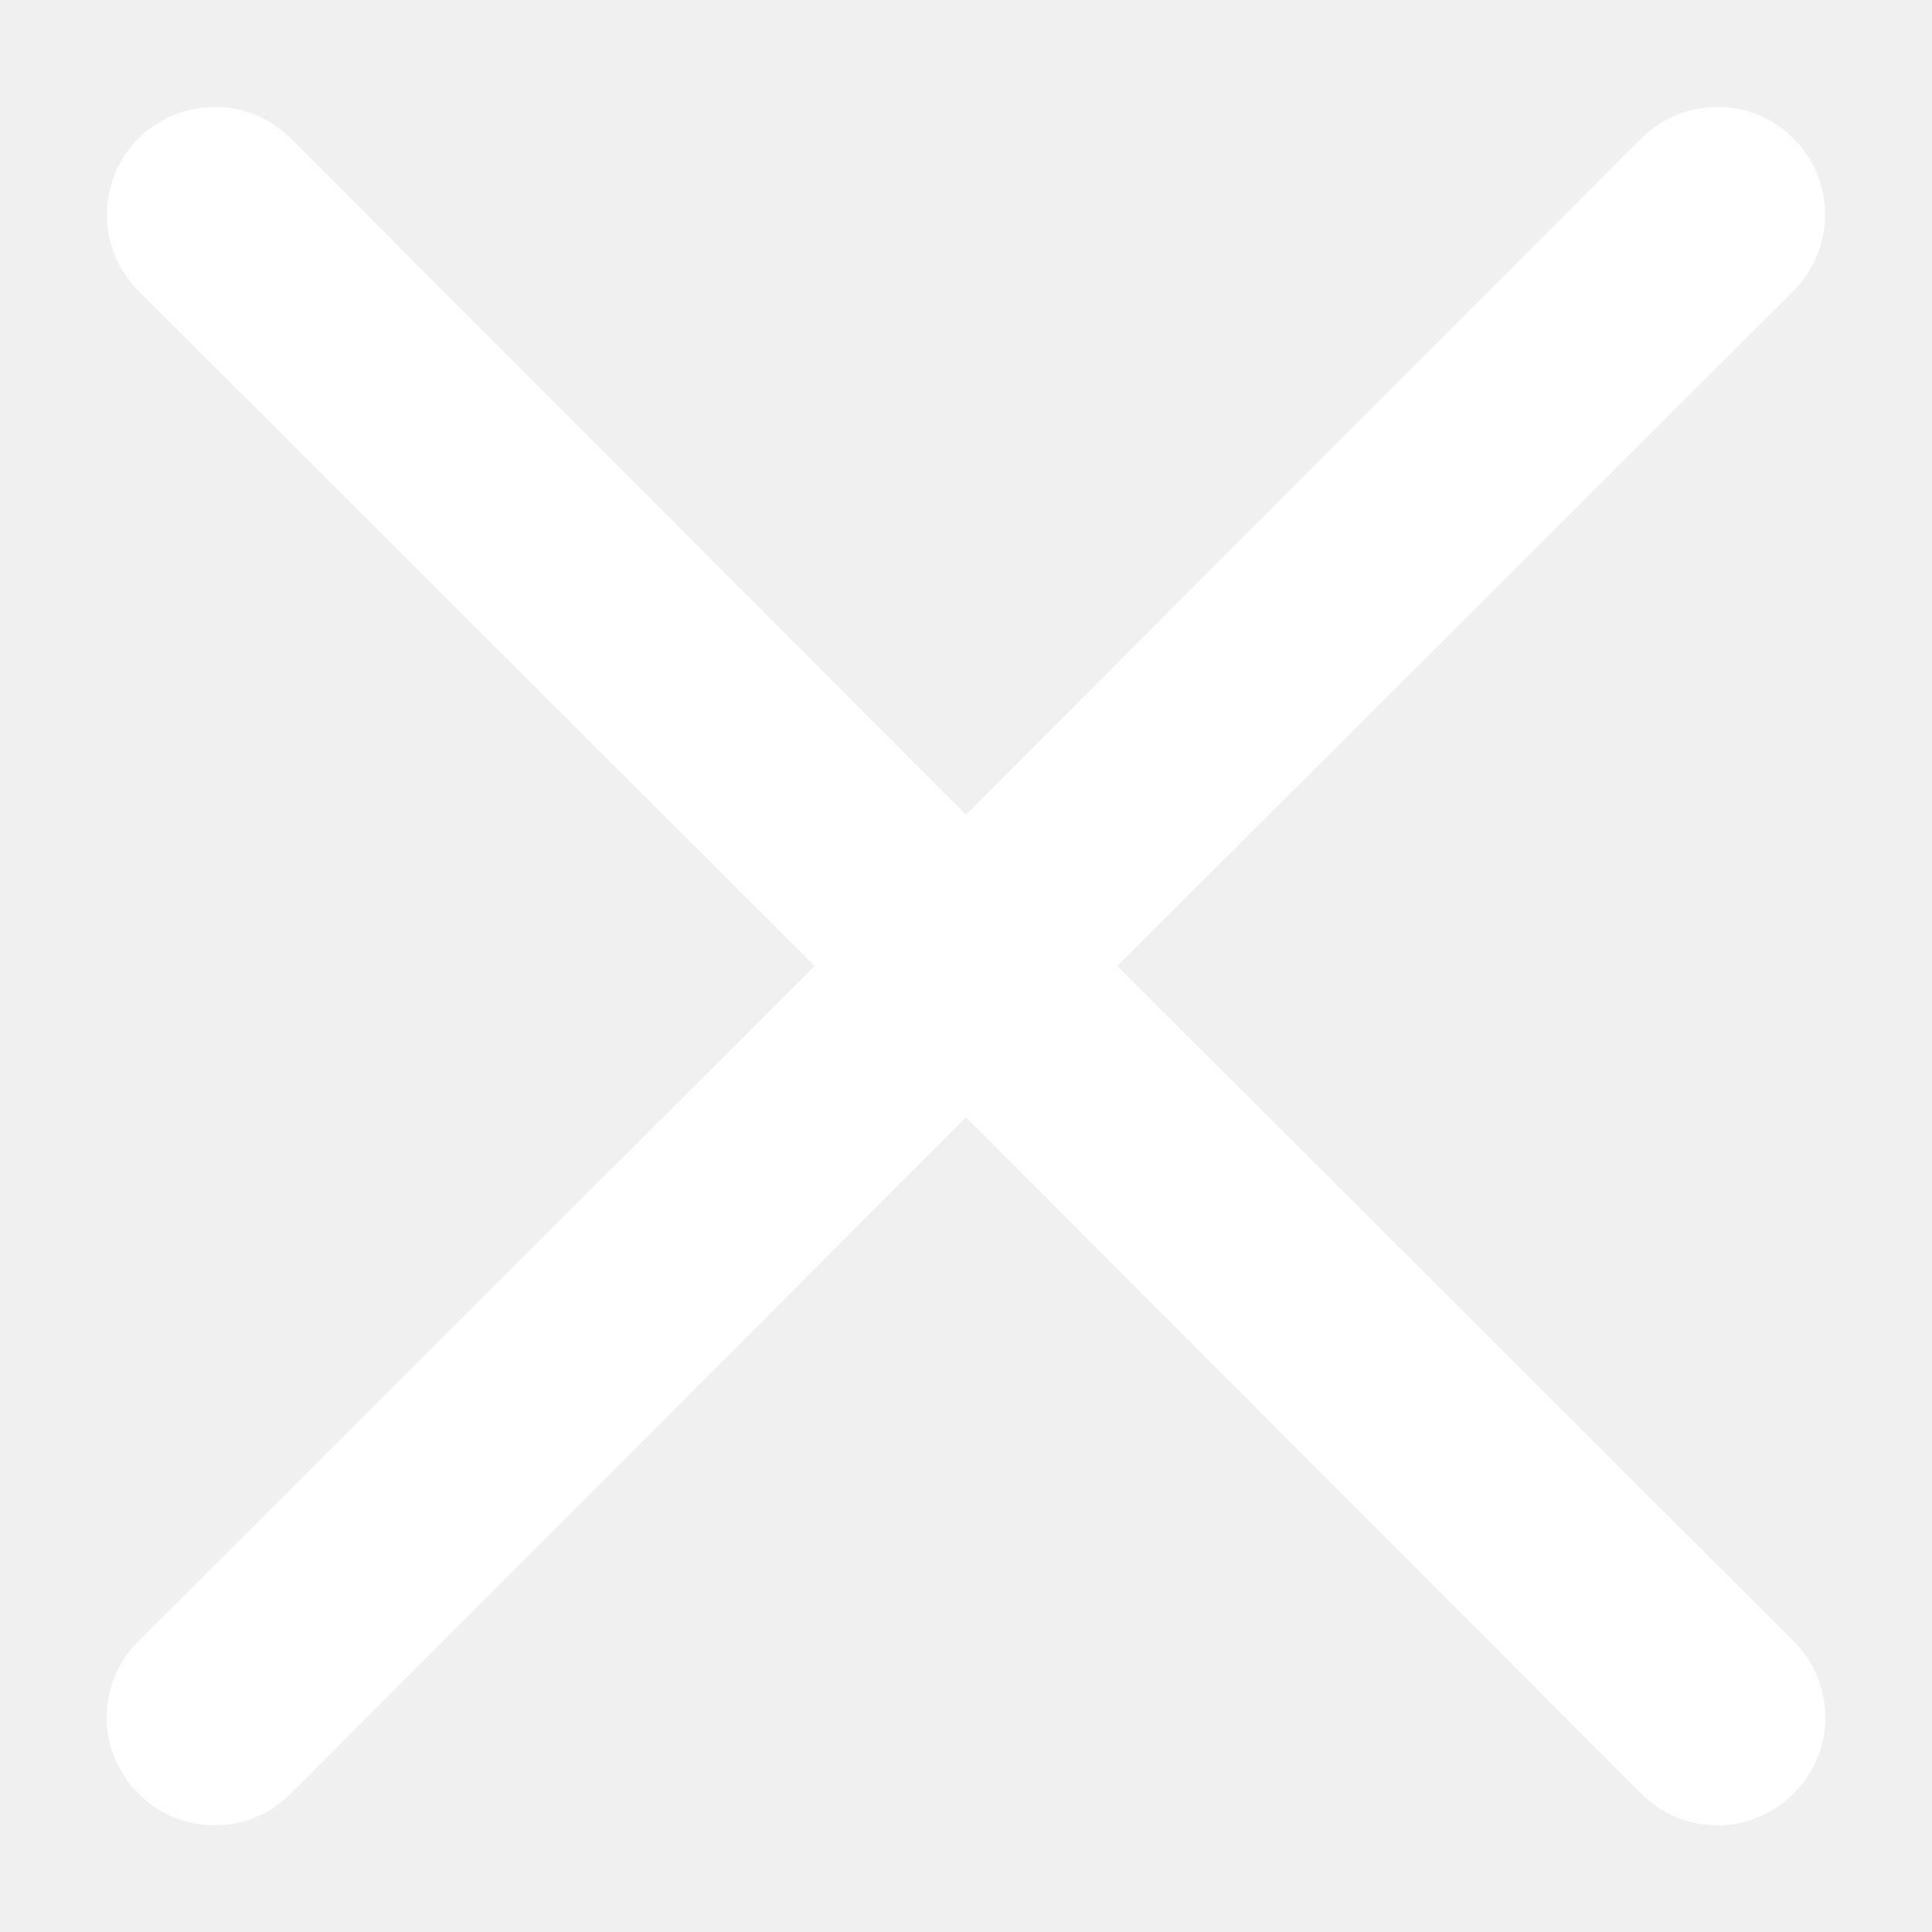
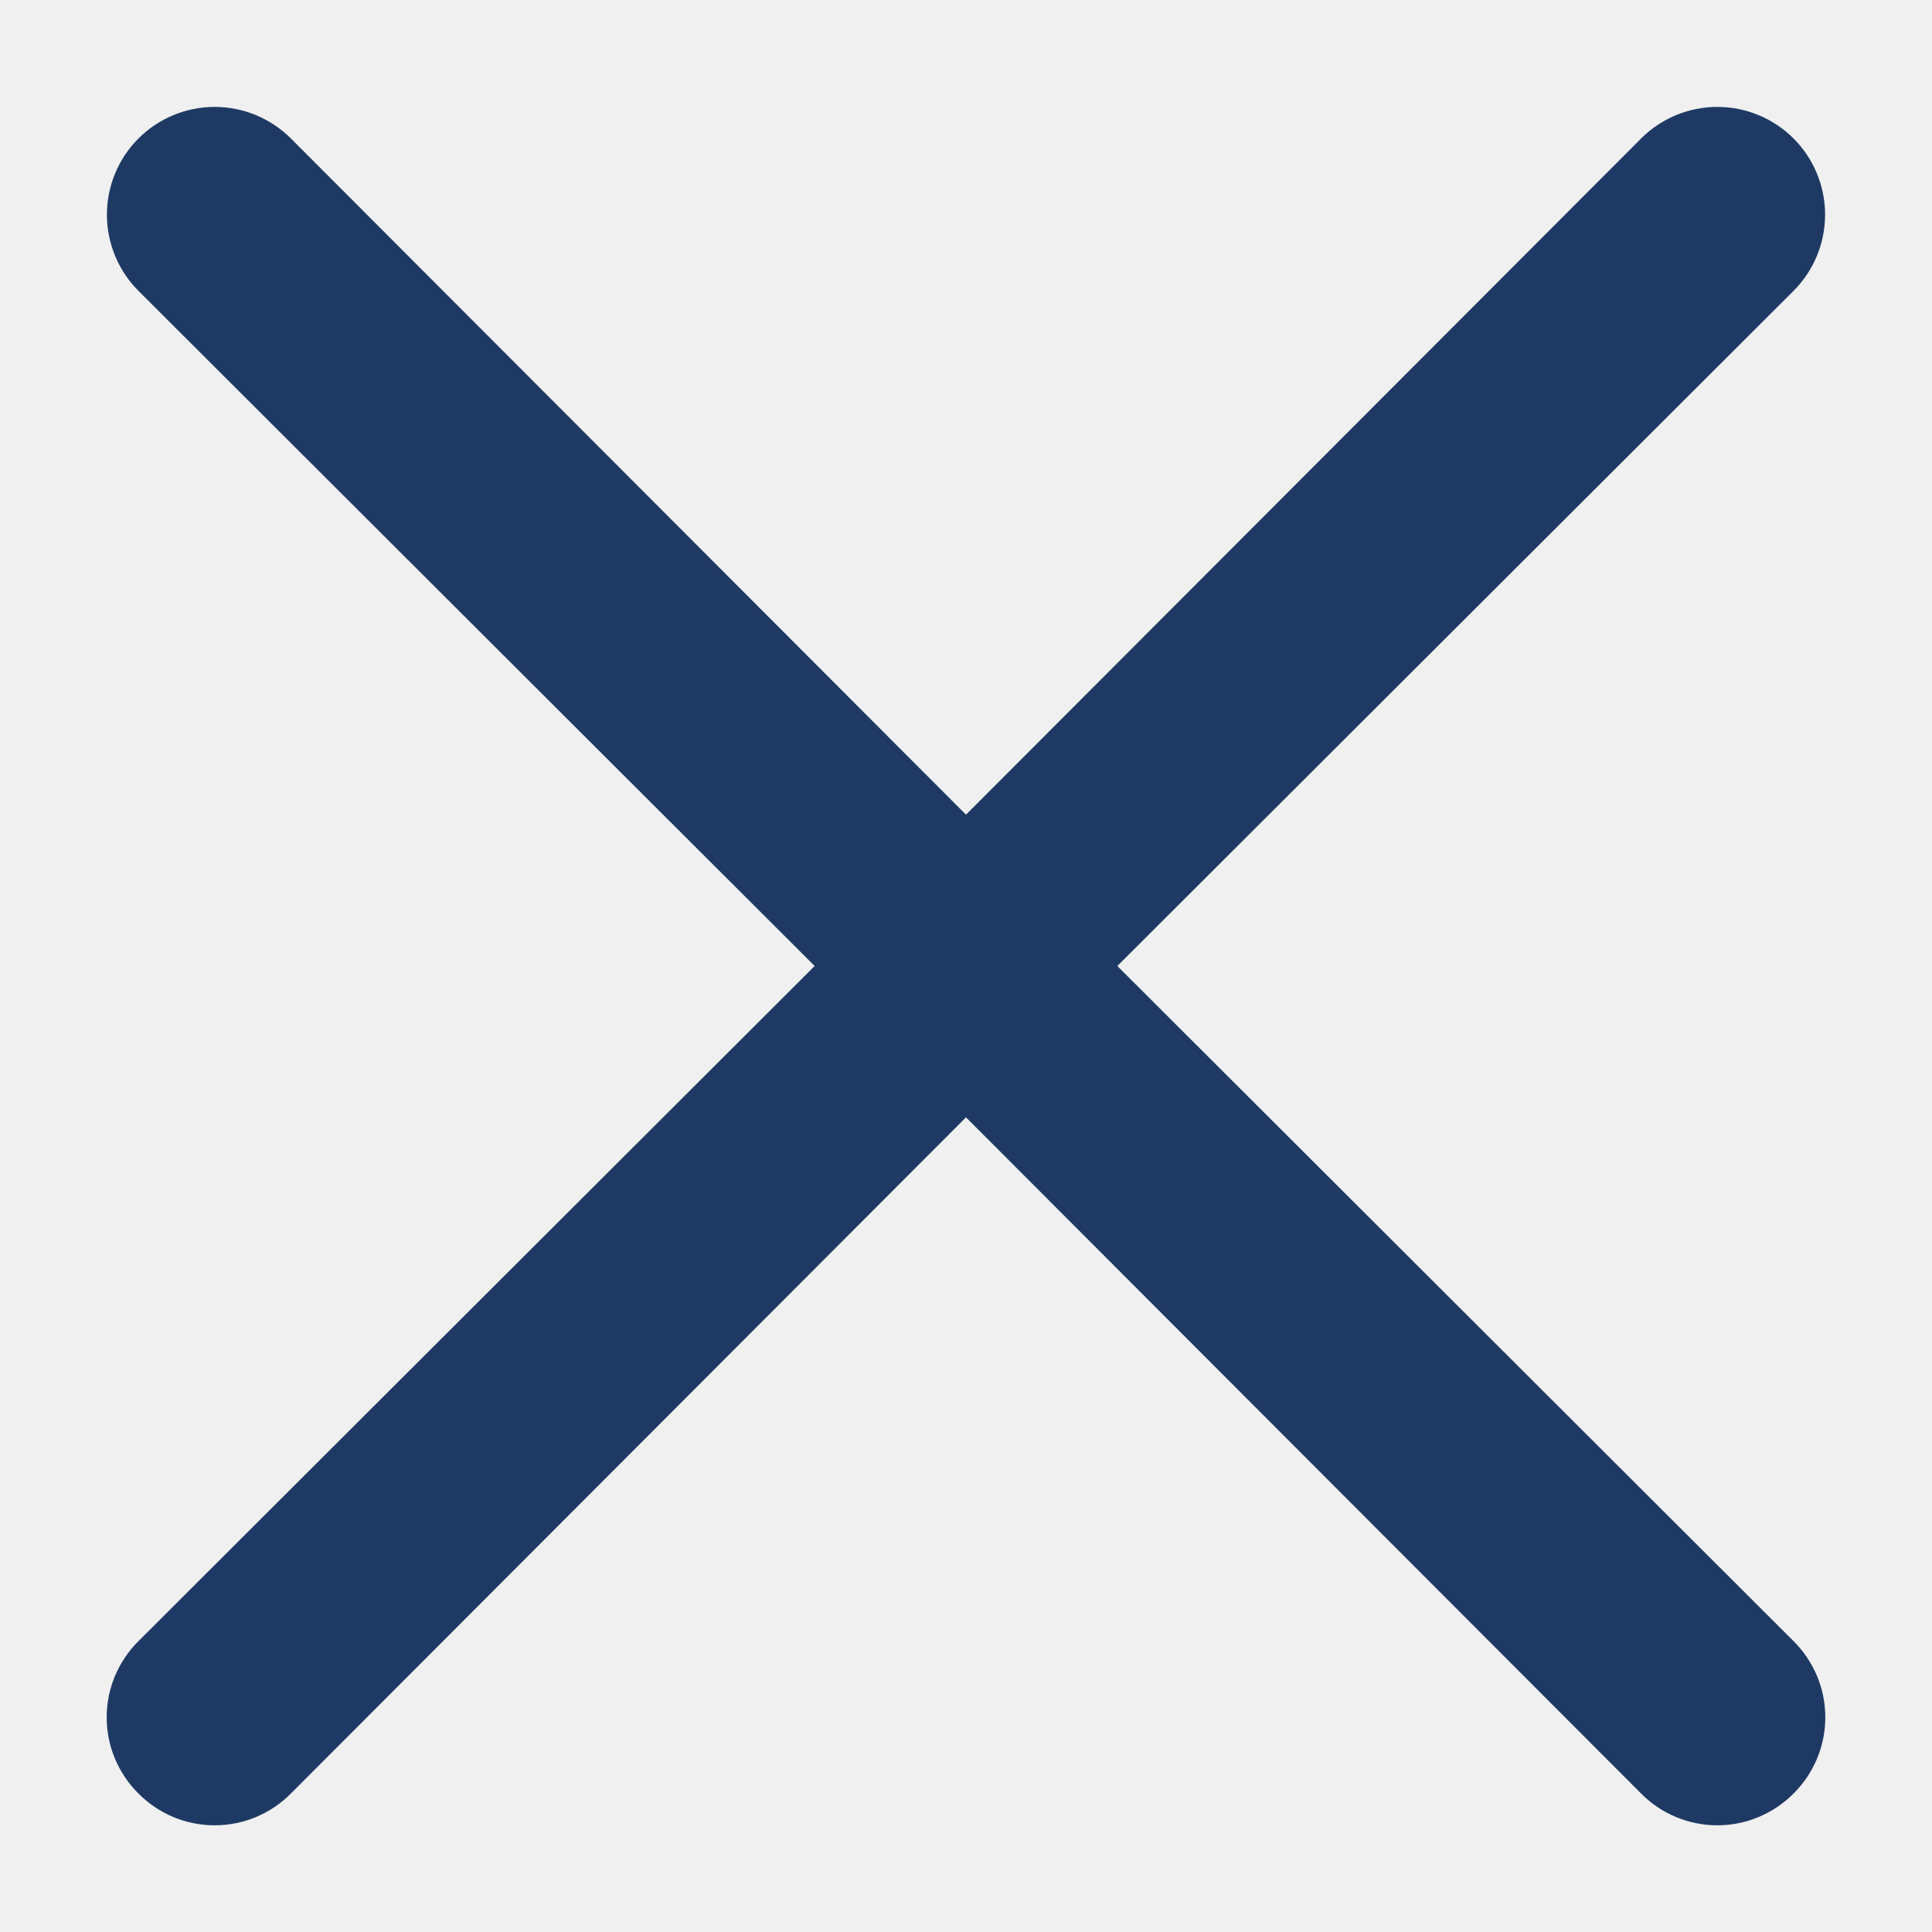
- <svg xmlns="http://www.w3.org/2000/svg" width="18" height="18" viewBox="0 0 18 18" fill="#FFF">
-   <path d="M10.41 9L16.71 2.71C16.898 2.522 17.004 2.266 17.004 2C17.004 1.734 16.898 1.478 16.71 1.29C16.522 1.102 16.266 0.996 16 0.996C15.734 0.996 15.478 1.102 15.29 1.29L9 7.59L2.71 1.29C2.522 1.102 2.266 0.996 2 0.996C1.734 0.996 1.478 1.102 1.29 1.29C1.102 1.478 0.996 1.734 0.996 2C0.996 2.266 1.102 2.522 1.29 2.71L7.59 9L1.29 15.29C1.196 15.383 1.122 15.494 1.071 15.615C1.02 15.737 0.994 15.868 0.994 16C0.994 16.132 1.02 16.263 1.071 16.385C1.122 16.506 1.196 16.617 1.29 16.71C1.383 16.804 1.494 16.878 1.615 16.929C1.737 16.98 1.868 17.006 2 17.006C2.132 17.006 2.263 16.98 2.385 16.929C2.506 16.878 2.617 16.804 2.71 16.71L9 10.41L15.29 16.71C15.383 16.804 15.493 16.878 15.615 16.929C15.737 16.98 15.868 17.006 16 17.006C16.132 17.006 16.263 16.98 16.384 16.929C16.506 16.878 16.617 16.804 16.71 16.71C16.804 16.617 16.878 16.506 16.929 16.385C16.98 16.263 17.006 16.132 17.006 16C17.006 15.868 16.98 15.737 16.929 15.615C16.878 15.494 16.804 15.383 16.71 15.29L10.41 9Z" fill="#FFFFFF" />
+ <svg xmlns="http://www.w3.org/2000/svg" width="18" height="18" viewBox="0 0 18 18" fill="#1e3a64">
+   <path d="M10.41 9L16.71 2.71C16.898 2.522 17.004 2.266 17.004 2C17.004 1.734 16.898 1.478 16.71 1.29C16.522 1.102 16.266 0.996 16 0.996C15.734 0.996 15.478 1.102 15.29 1.29L9 7.59L2.71 1.29C2.522 1.102 2.266 0.996 2 0.996C1.734 0.996 1.478 1.102 1.29 1.29C1.102 1.478 0.996 1.734 0.996 2C0.996 2.266 1.102 2.522 1.29 2.71L7.59 9L1.29 15.29C1.196 15.383 1.122 15.494 1.071 15.615C1.02 15.737 0.994 15.868 0.994 16C0.994 16.132 1.02 16.263 1.071 16.385C1.122 16.506 1.196 16.617 1.29 16.71C1.383 16.804 1.494 16.878 1.615 16.929C1.737 16.98 1.868 17.006 2 17.006C2.132 17.006 2.263 16.98 2.385 16.929C2.506 16.878 2.617 16.804 2.71 16.71L9 10.41L15.29 16.71C15.383 16.804 15.493 16.878 15.615 16.929C15.737 16.98 15.868 17.006 16 17.006C16.132 17.006 16.263 16.98 16.384 16.929C16.506 16.878 16.617 16.804 16.71 16.71C16.804 16.617 16.878 16.506 16.929 16.385C16.98 16.263 17.006 16.132 17.006 16C17.006 15.868 16.98 15.737 16.929 15.615C16.878 15.494 16.804 15.383 16.71 15.29L10.41 9Z" fill="#1e3a64" />
</svg>
